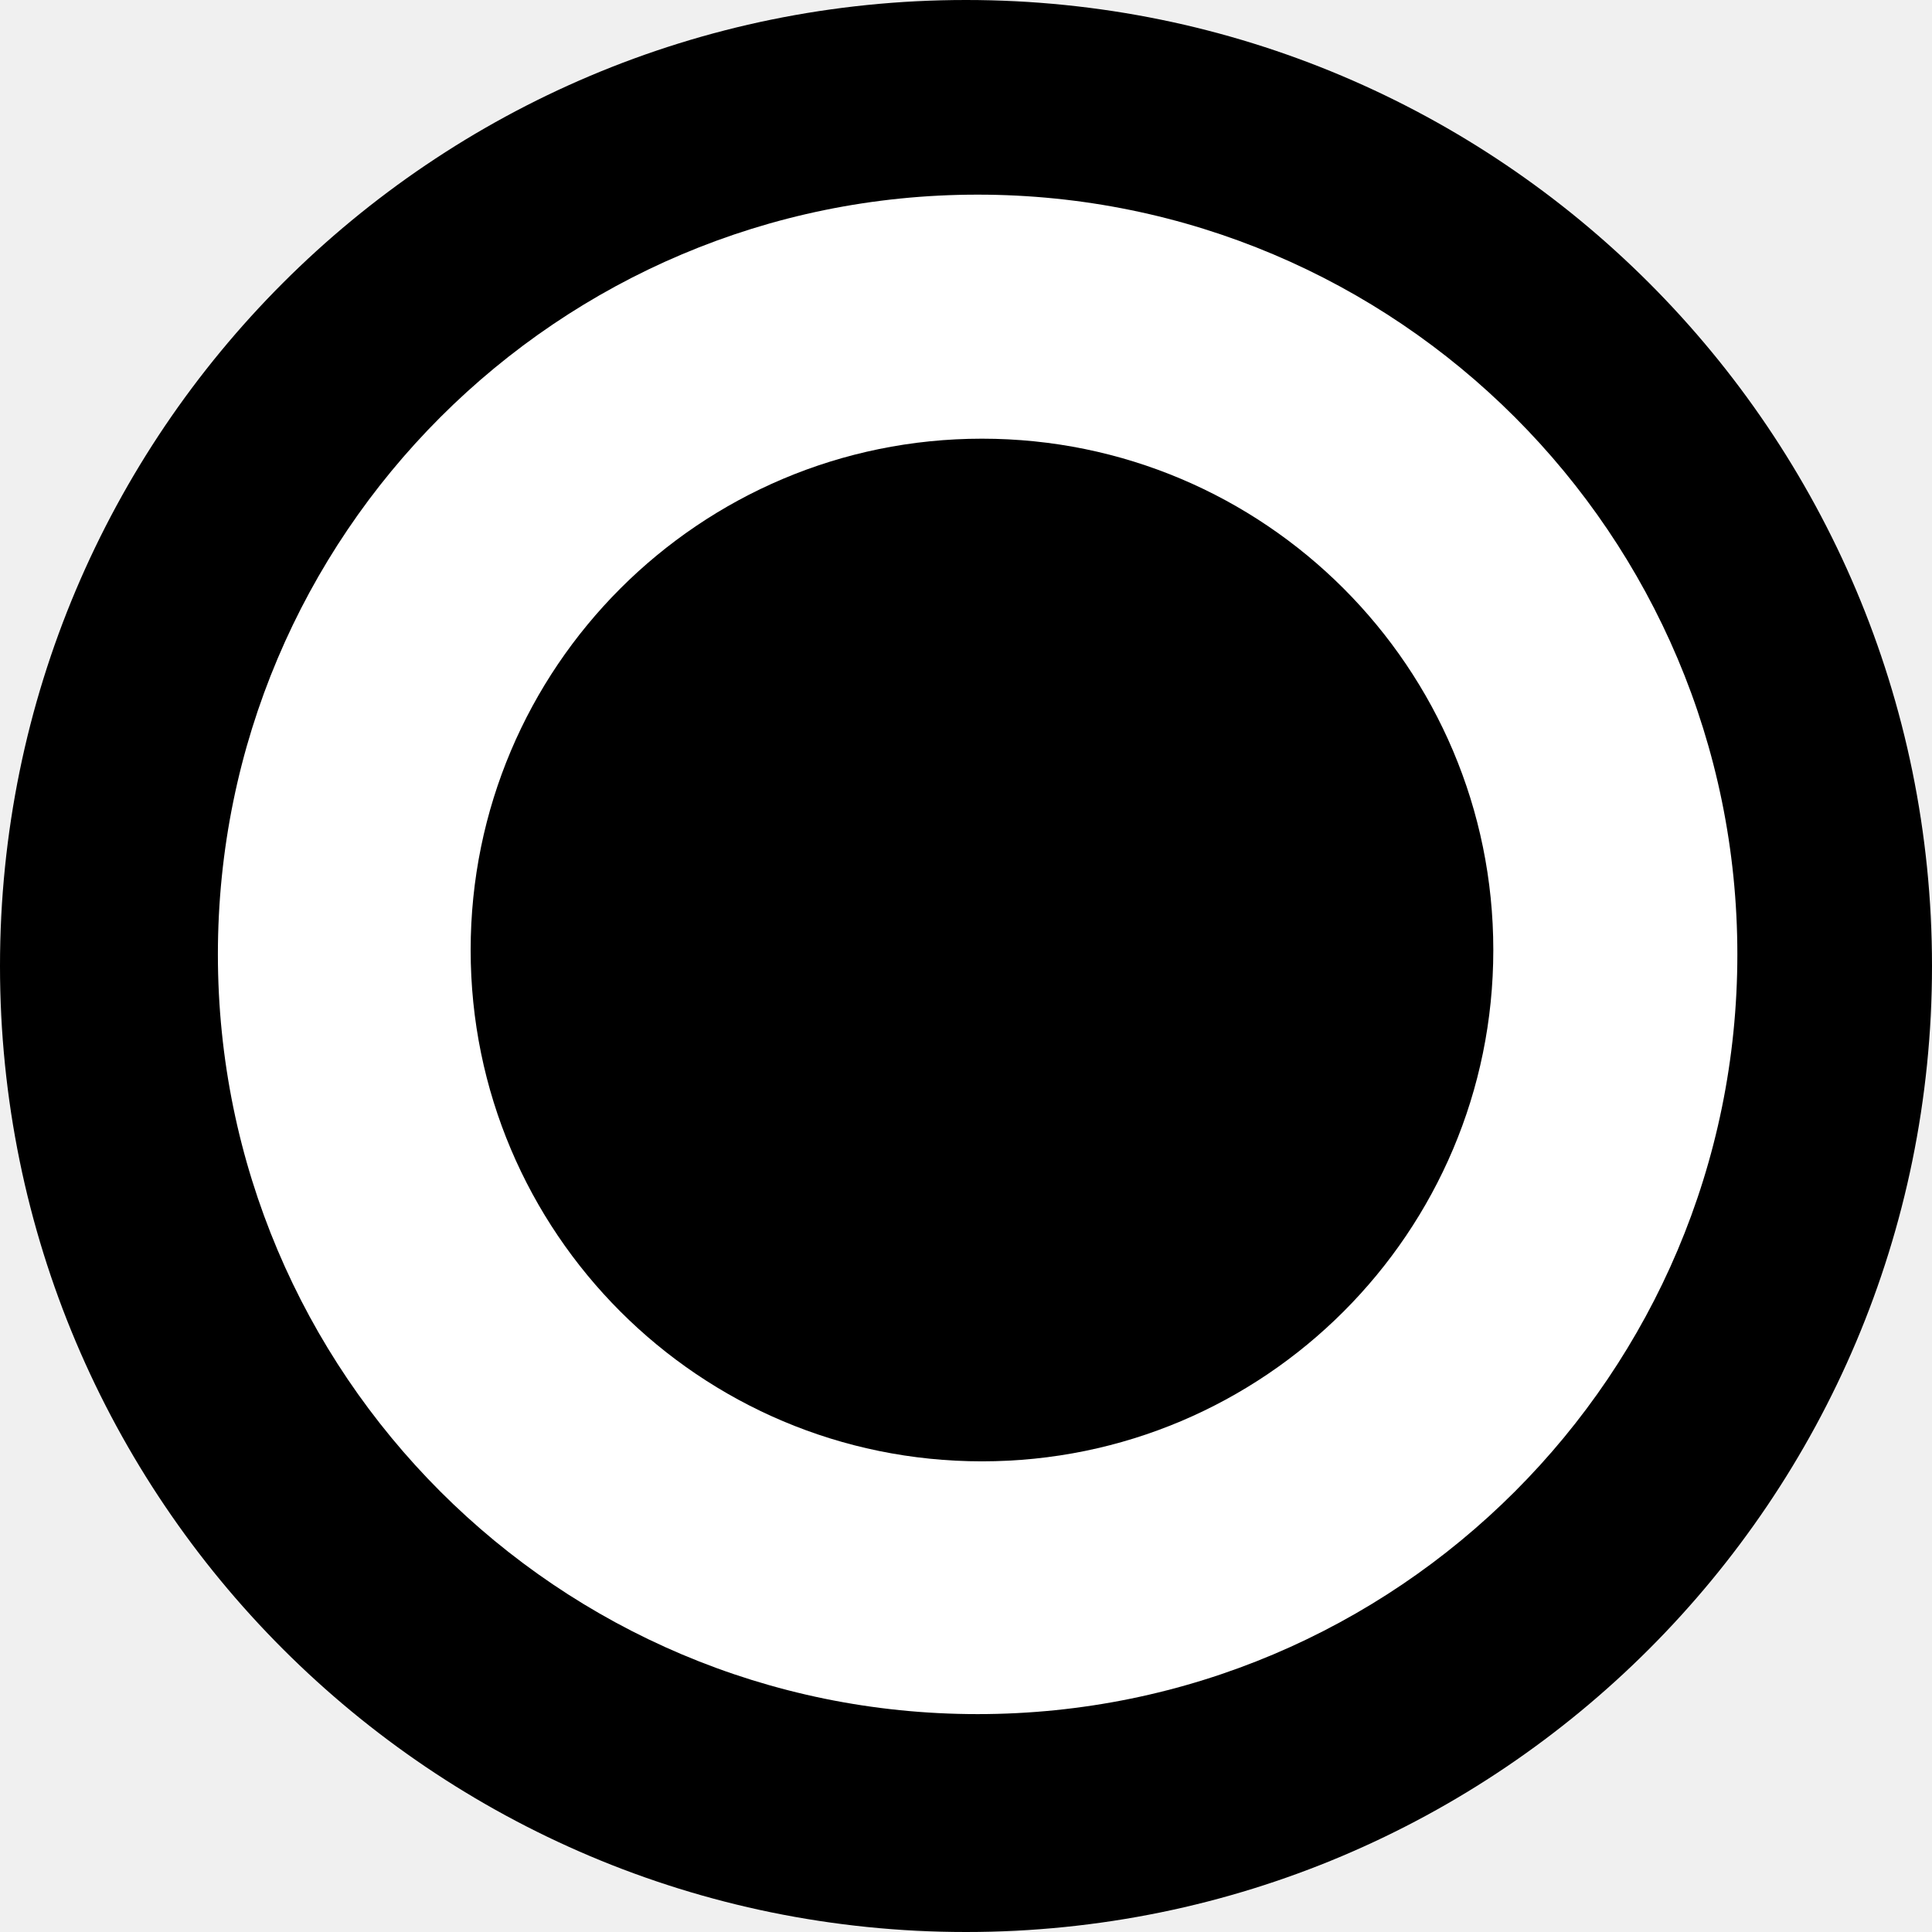
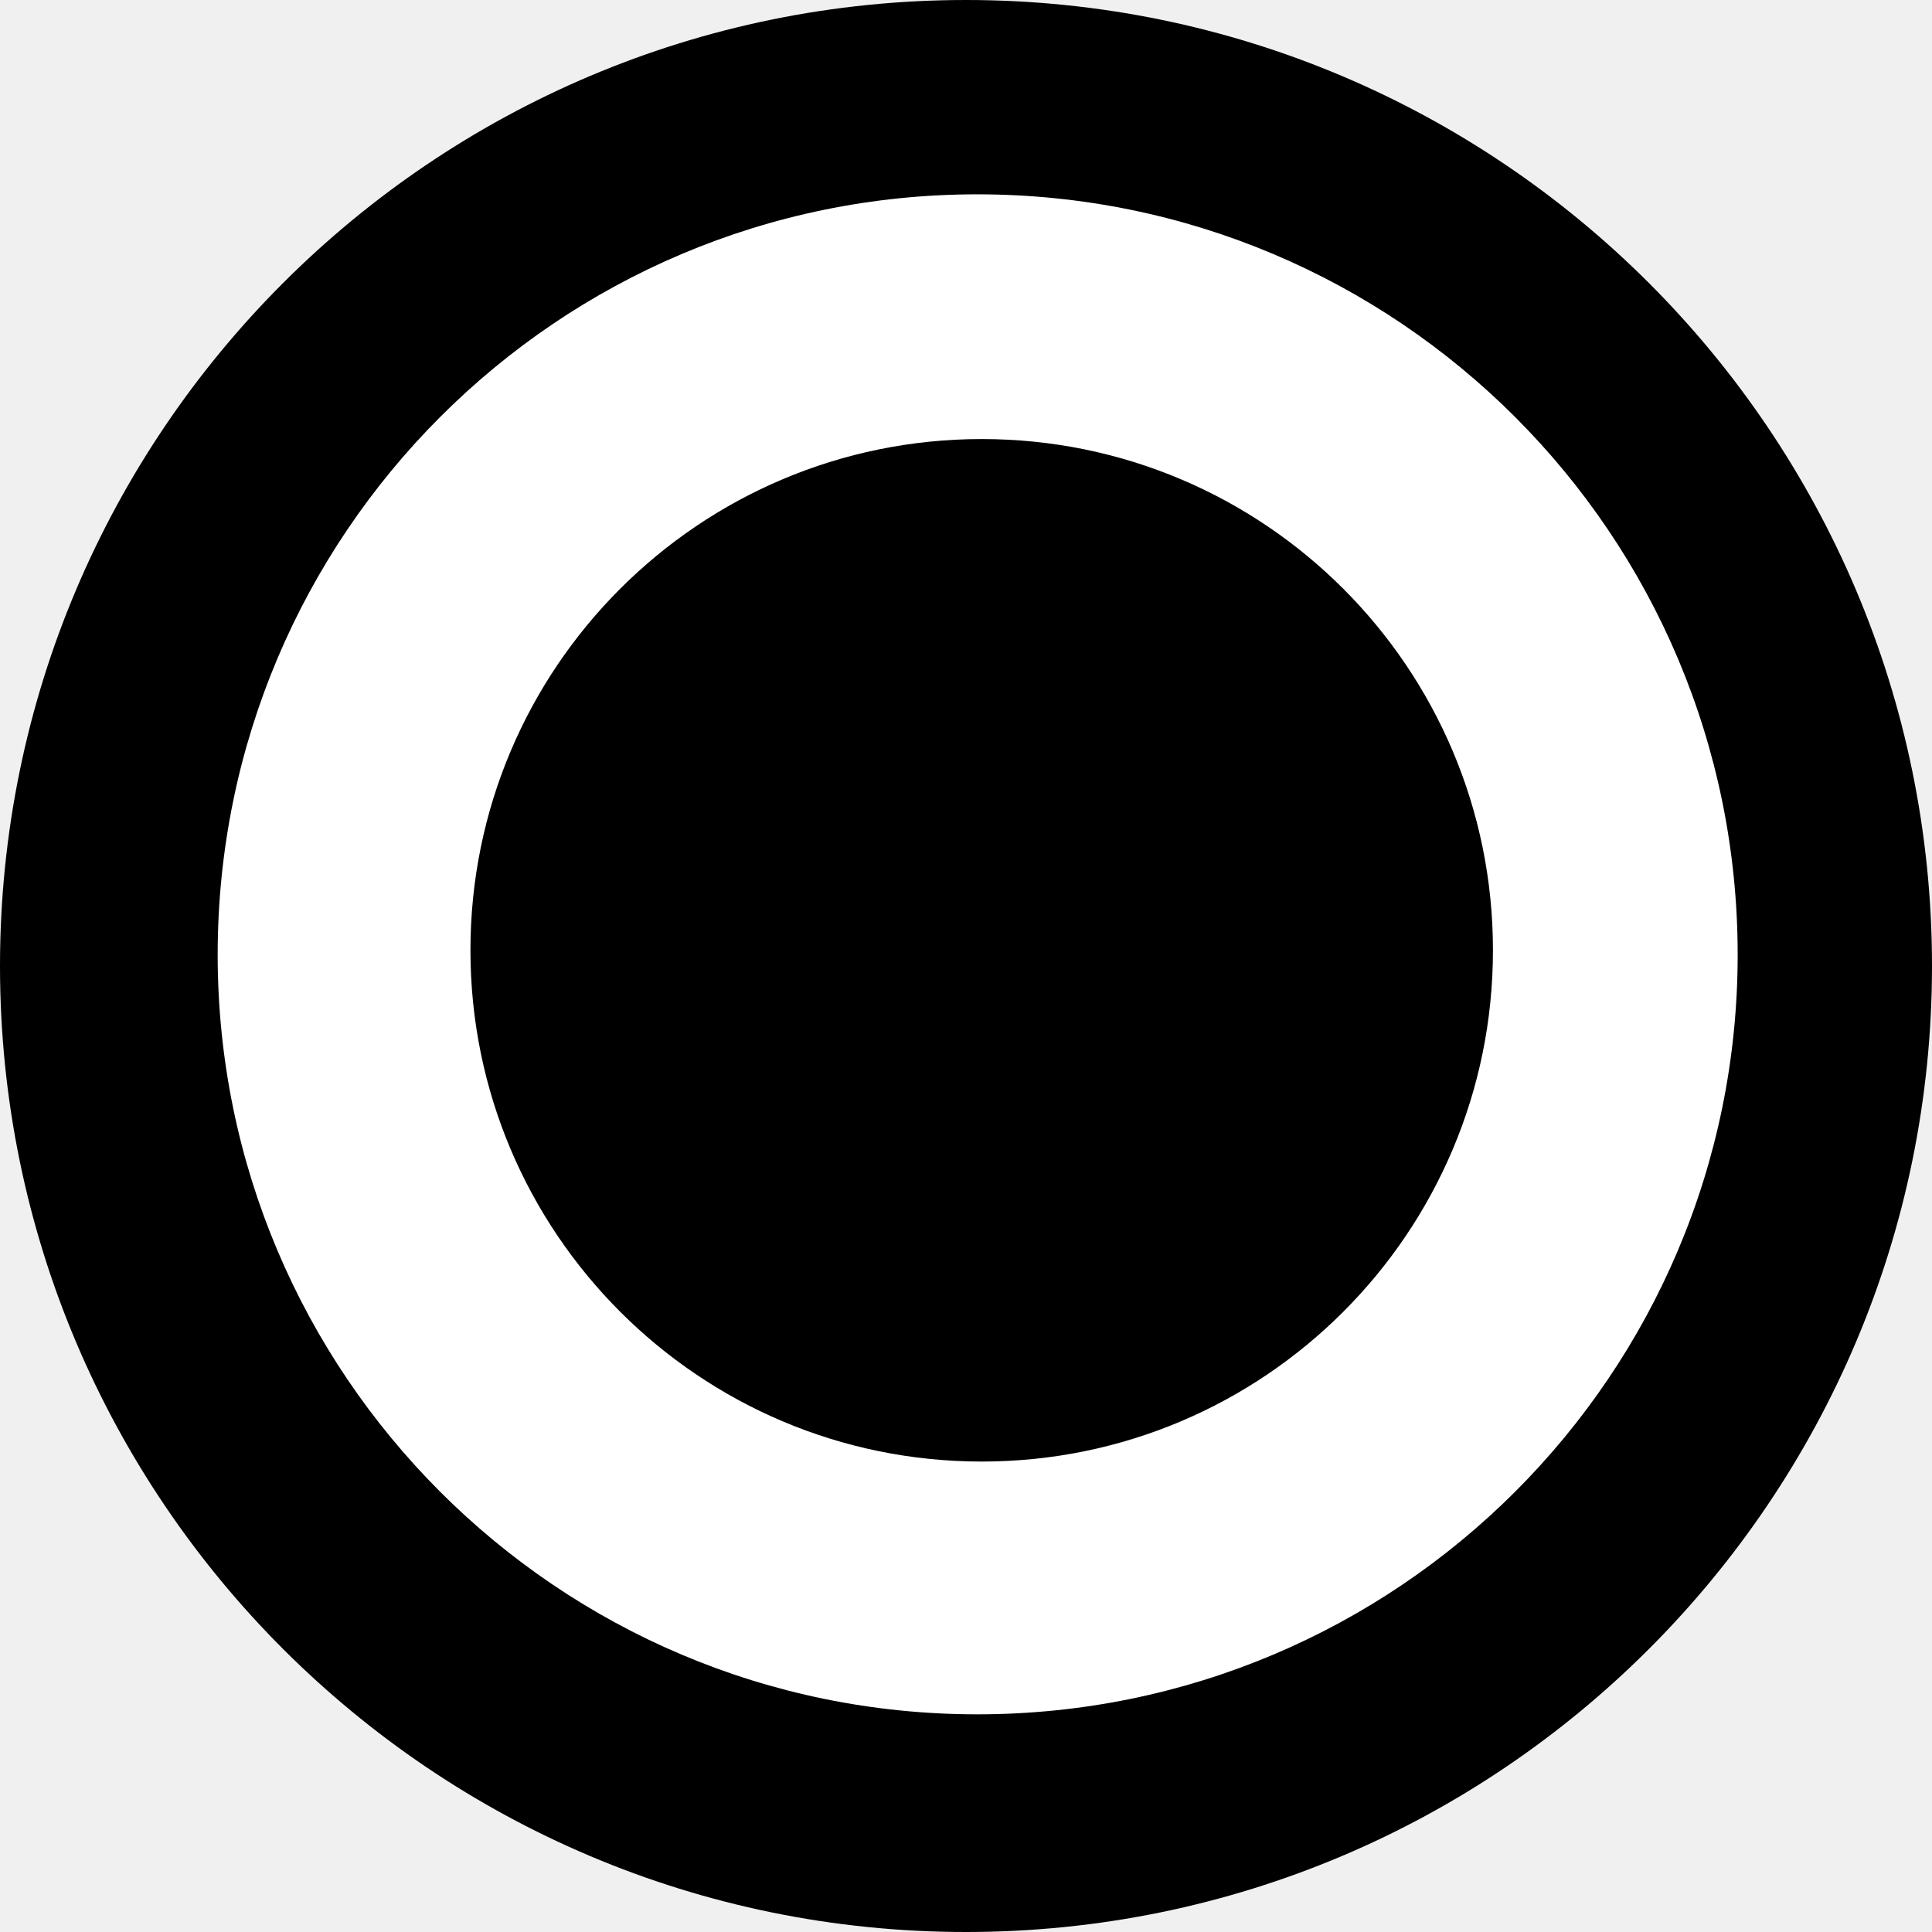
- <svg xmlns="http://www.w3.org/2000/svg" version="1.1" id="Ebene_1" x="0px" y="0px" width="23" height="23" viewBox="0 0 23 23" enable-background="new 0 0 600 600" xml:space="preserve">
-   <defs id="defs13" />
-   <g id="g3" transform="matrix(0.05195791,0,0,0.05195791,-4.087373,-3.602502)">
-     <circle cx="300" cy="290.668" r="221.333" id="circle5" />
-     <circle cx="302.663" cy="288.005" r="174.072" id="circle7" style="fill:#ffffff" />
-     <path d="m 186.504,287.006 c 0,64.702 52.452,117.156 117.159,117.156 64.701,0 117.156,-52.454 117.156,-117.156 0,-64.705 -52.455,-117.158 -117.156,-117.158 -64.707,10e-4 -117.159,52.453 -117.159,117.158 z" id="path9" />
-   </g>
+ <svg xmlns="http://www.w3.org/2000/svg" width="12" height="12" viewBox="0 0 12 12">
+   <path fill-rule="nonzero" fill="rgb(0%, 0%, 0%)" fill-opacity="1" d="M 12 6 C 12 9.312 9.312 12 6 12 C 2.688 12 0 9.312 0 6 C 0 2.688 2.688 0 6 0 C 9.312 0 12 2.688 12 6 Z M 12 6 " />
+   <path fill-rule="nonzero" fill="rgb(100%, 100%, 100%)" fill-opacity="1" d="M 10.793 5.93 C 10.793 8.535 8.68 10.648 6.07 10.648 C 3.465 10.648 1.352 8.535 1.352 5.93 C 1.352 3.32 3.465 1.207 6.07 1.207 C 8.68 1.207 10.793 3.32 10.793 5.93 Z M 10.793 5.93 " />
+   <path fill-rule="nonzero" fill="rgb(0%, 0%, 0%)" fill-opacity="1" d="M 2.922 5.902 C 2.922 7.656 4.344 9.078 6.098 9.078 C 7.852 9.078 9.273 7.656 9.273 5.902 C 9.273 4.148 7.852 2.727 6.098 2.727 C 4.344 2.727 2.922 4.148 2.922 5.902 Z M 2.922 5.902 " />
</svg>
